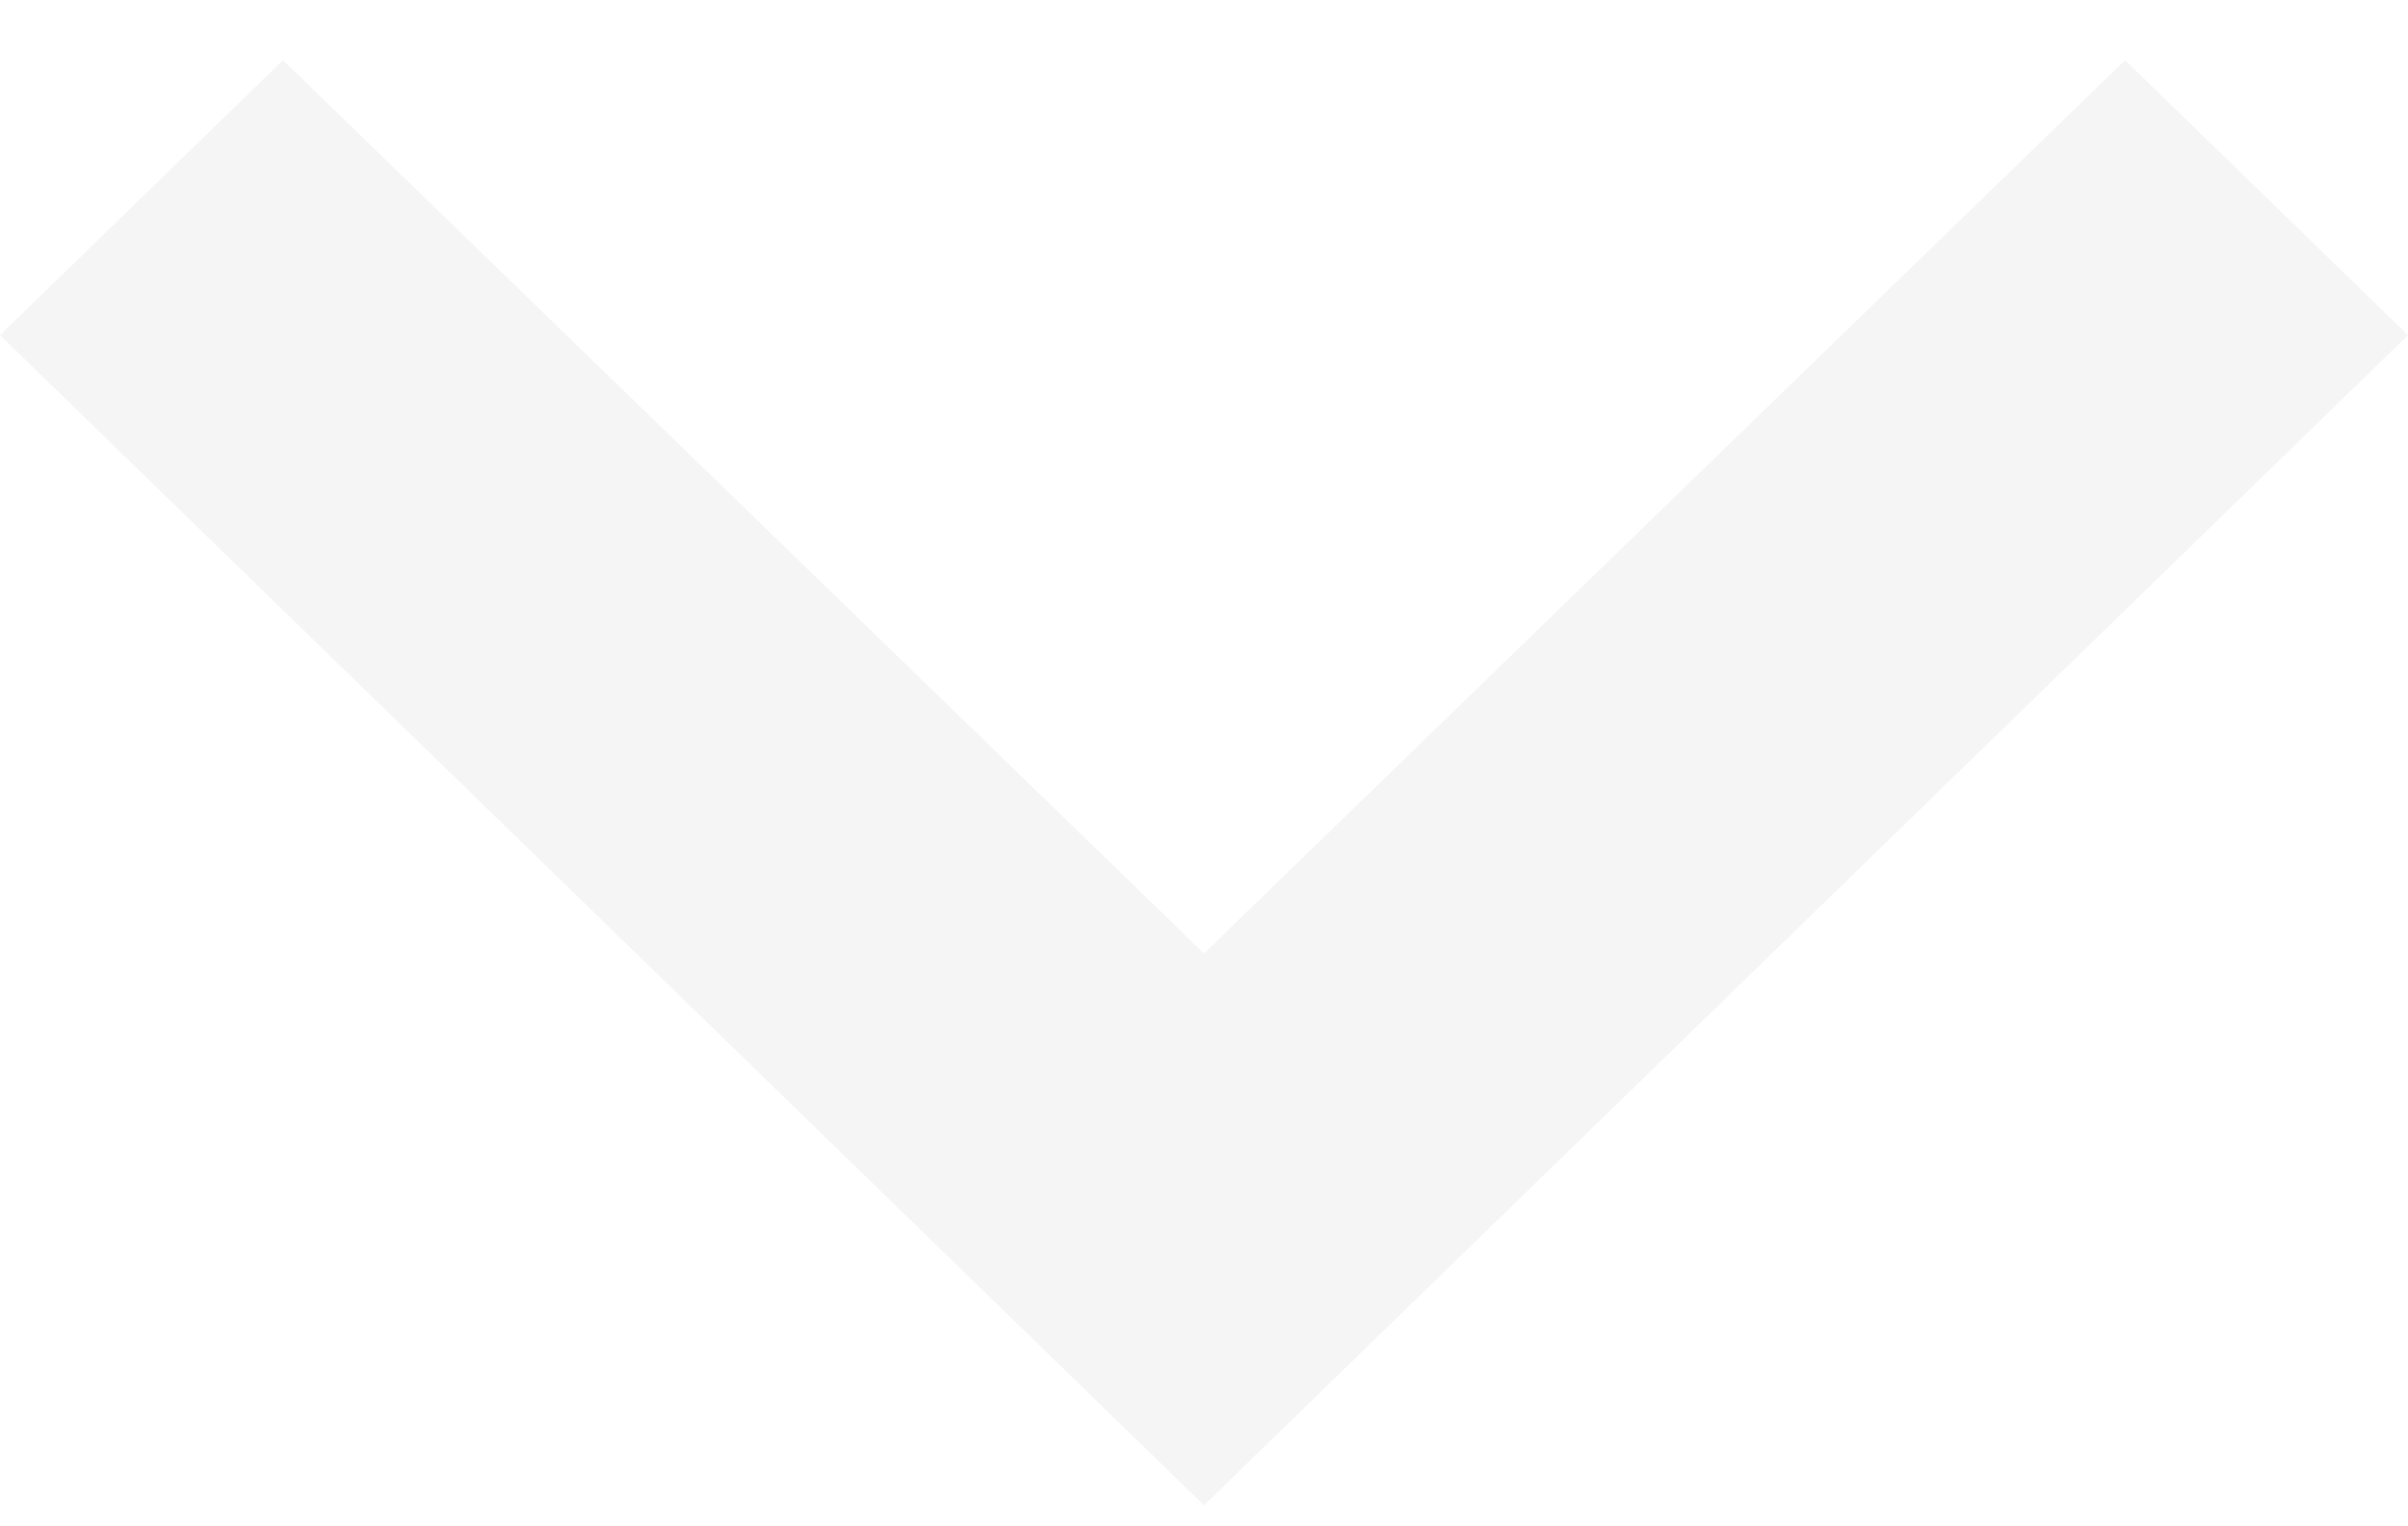
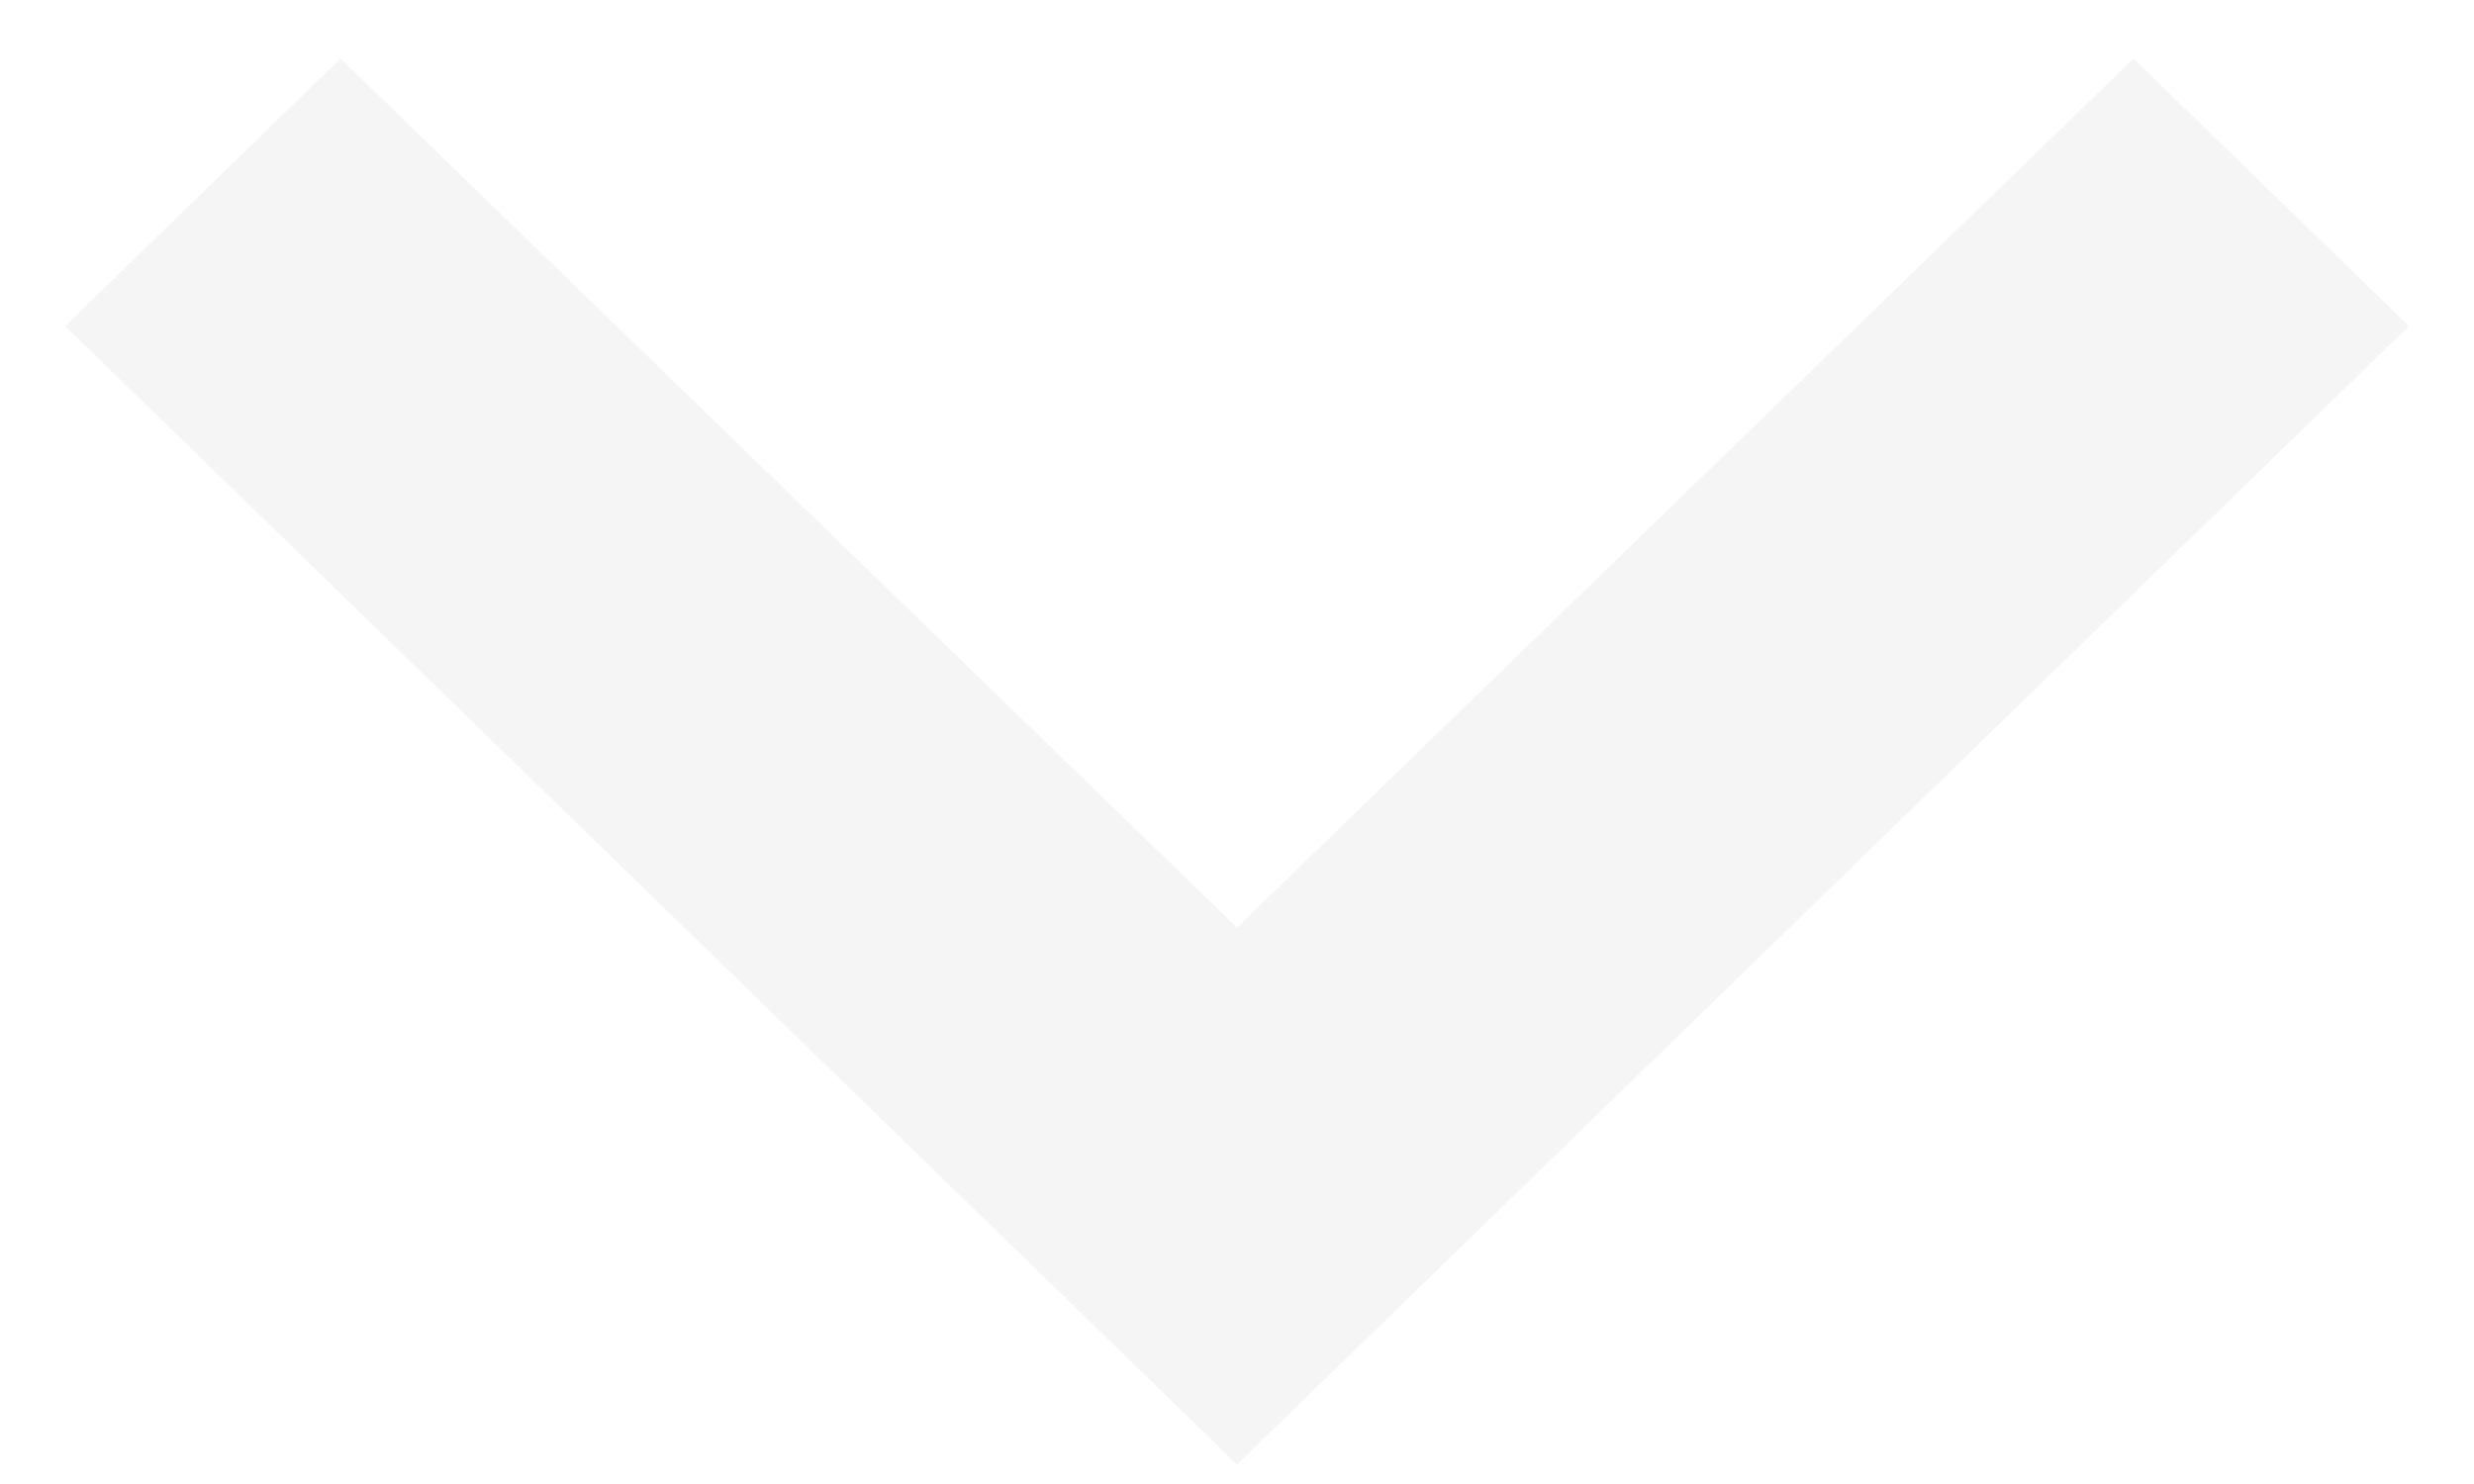
- <svg xmlns="http://www.w3.org/2000/svg" width="30" height="19" viewBox="0 0 30 19" fill="none">
+ <svg xmlns="http://www.w3.org/2000/svg" width="20" height="12" viewBox="0 0 30 19" fill="none">
  <path d="M15 18.75L30 4.175L26.475 0.75L15 11.876L3.525 0.75L1.27418e-06 4.175L15 18.75Z" fill="#F5F5F5" />
</svg>
